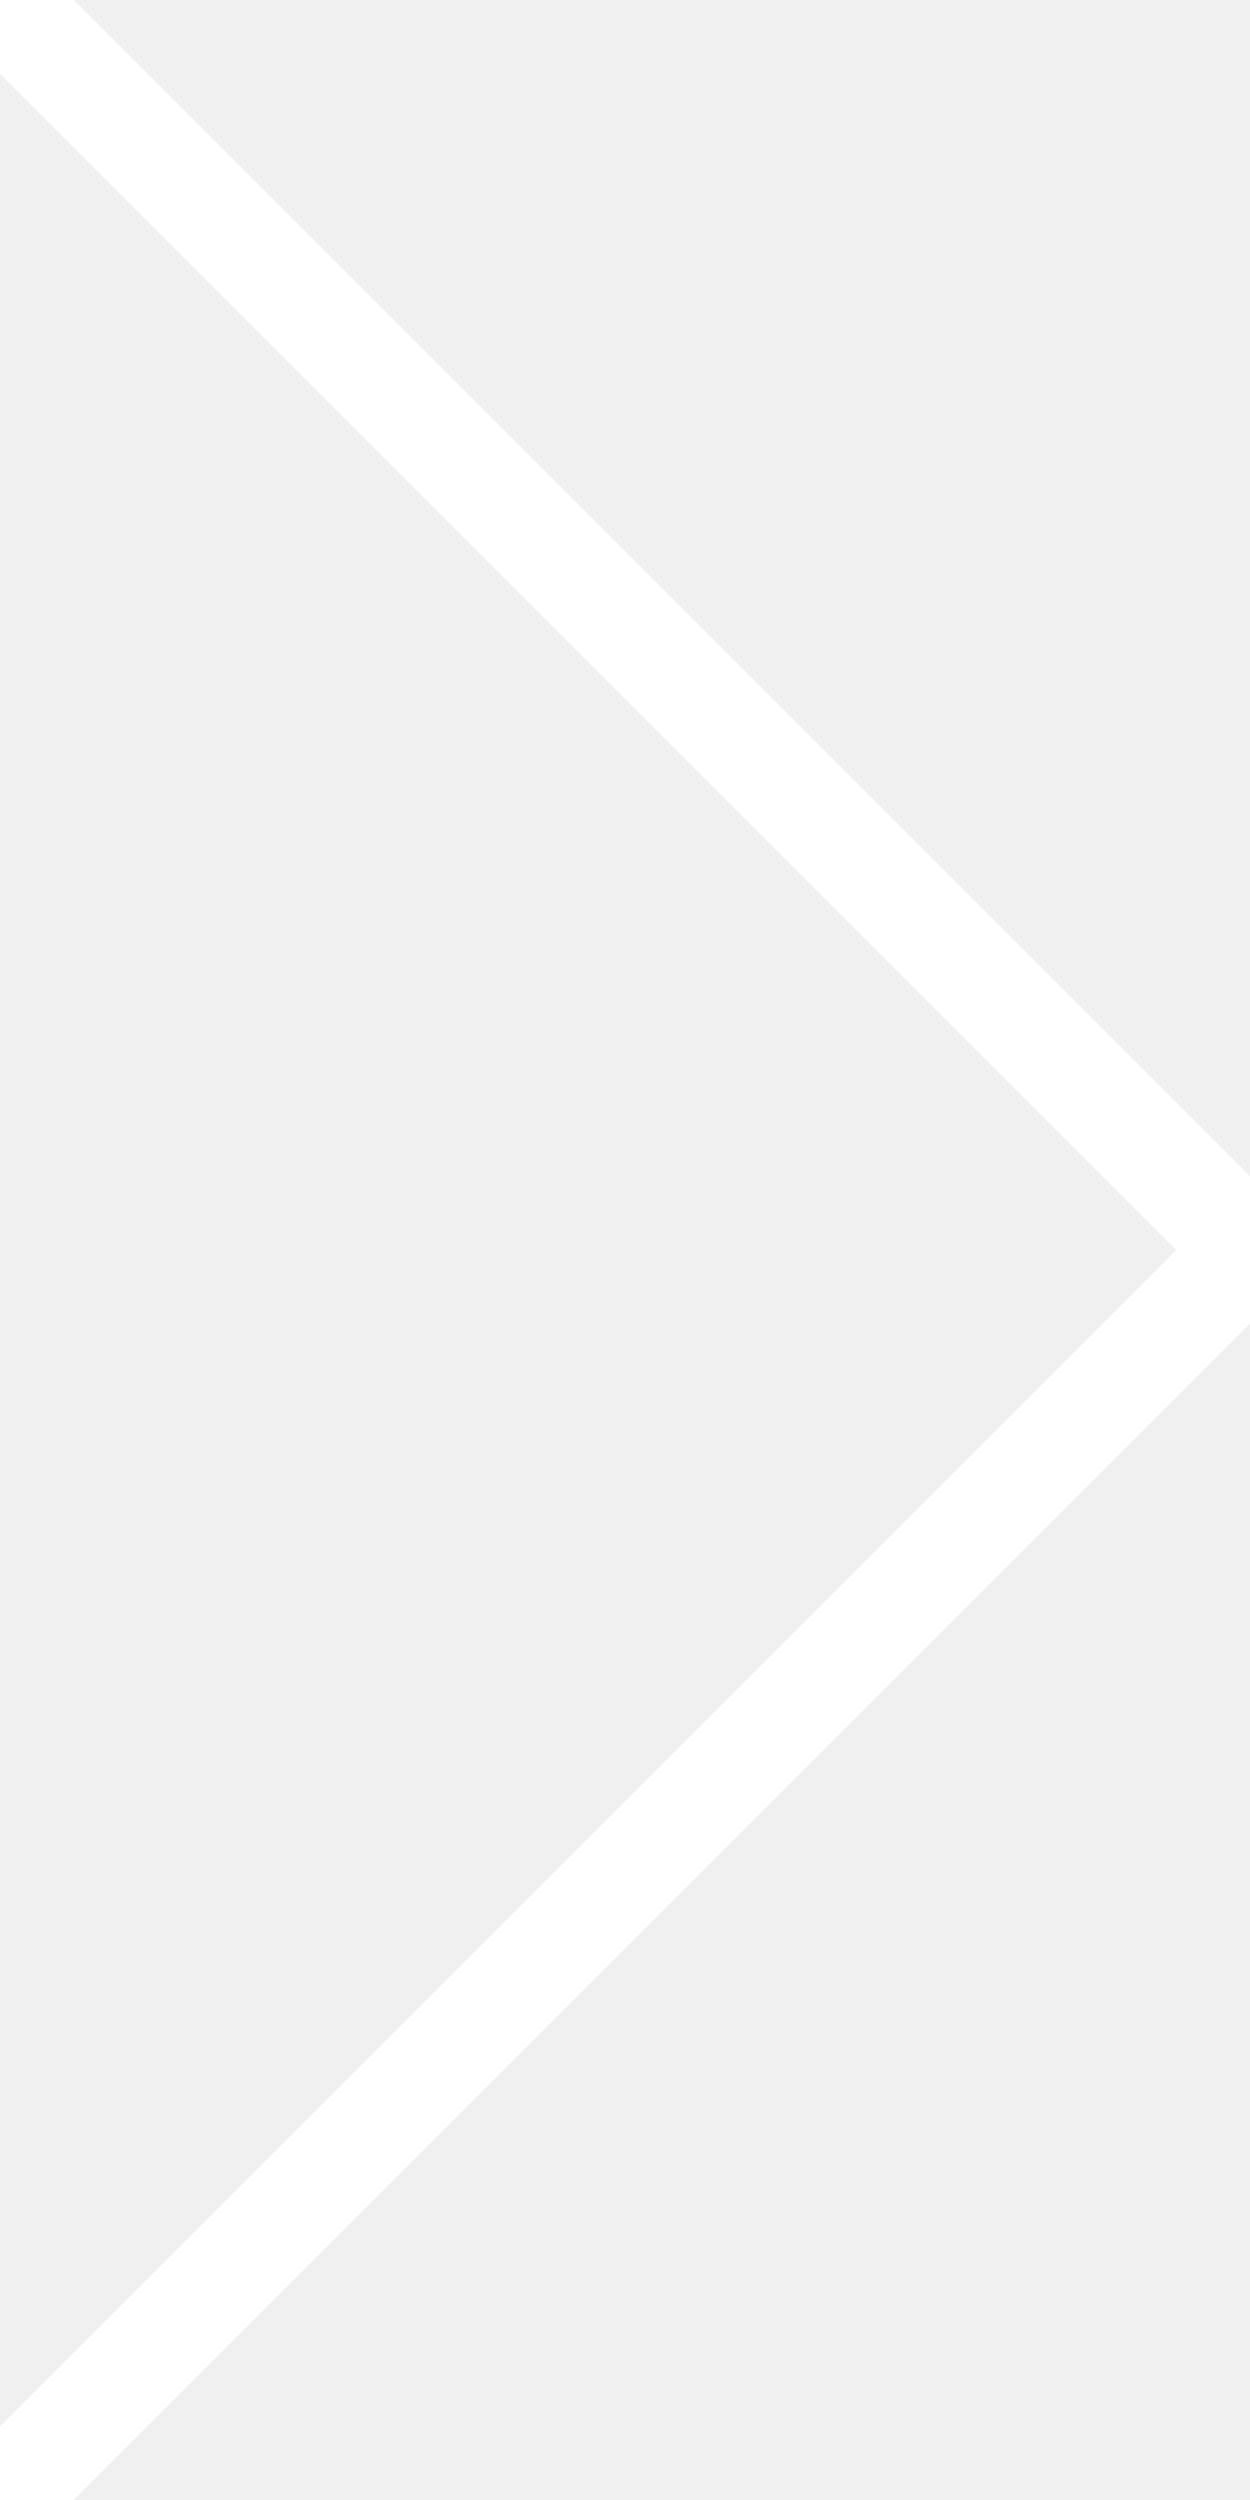
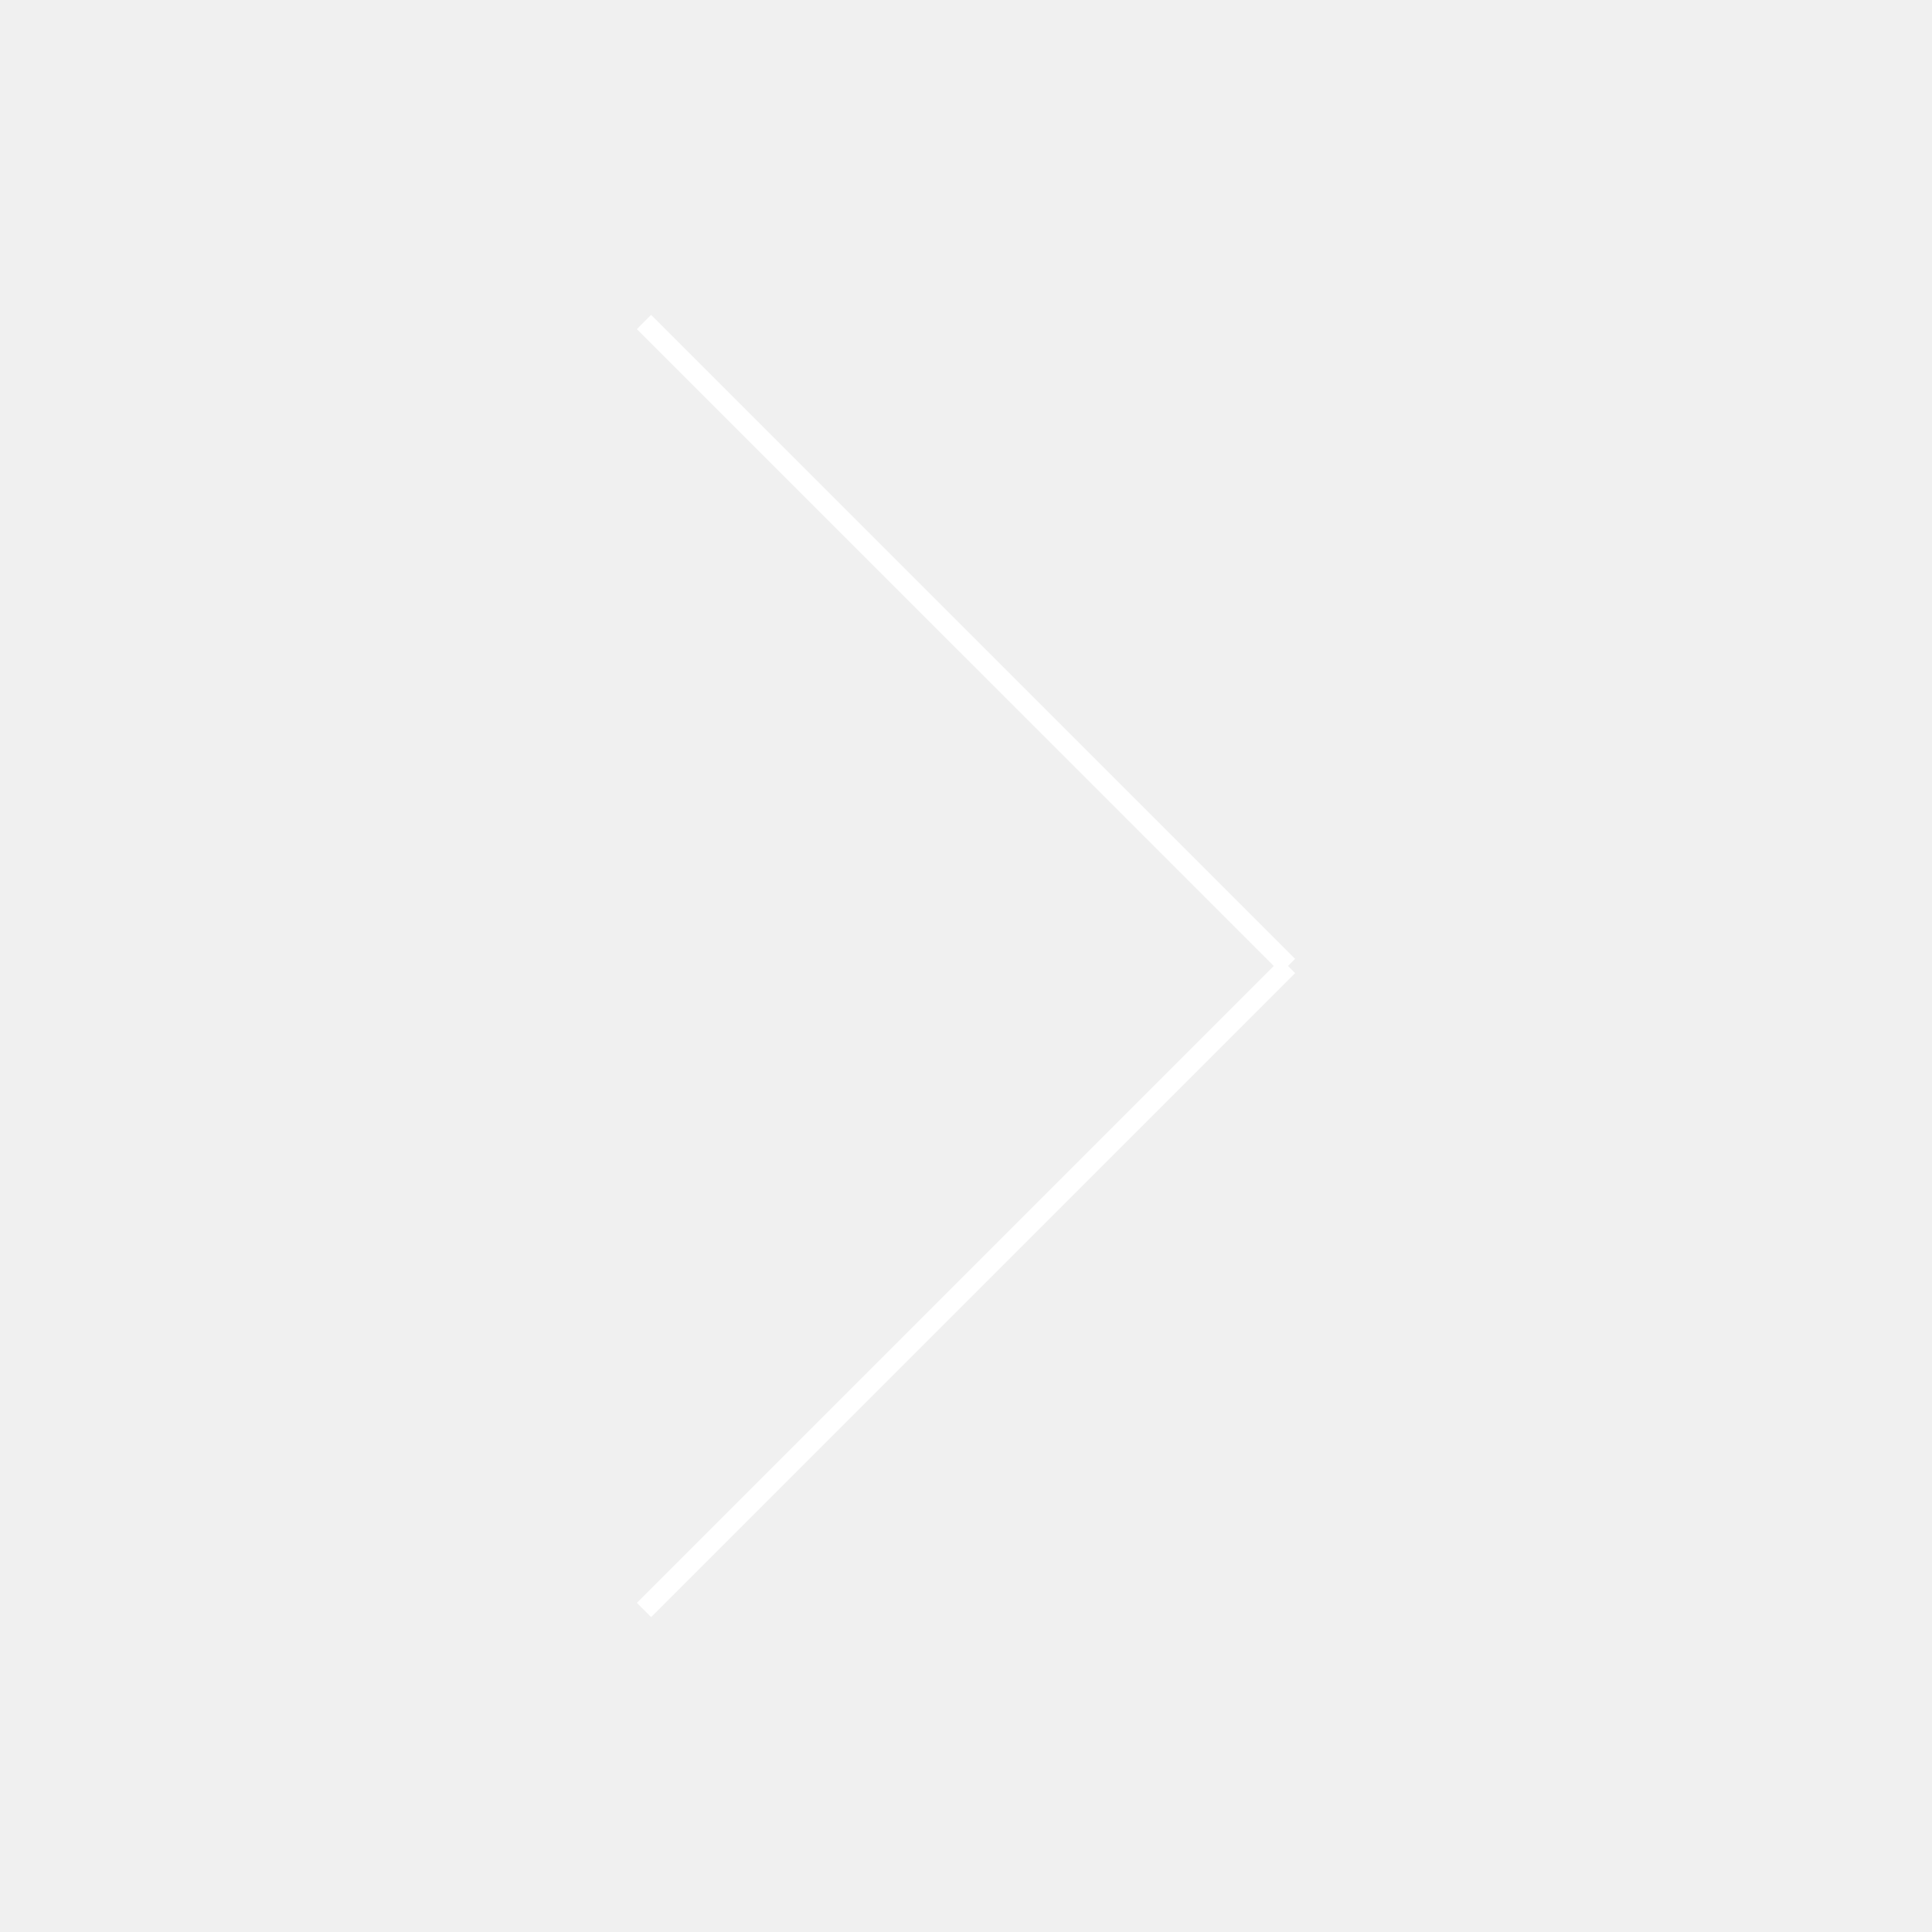
- <svg xmlns="http://www.w3.org/2000/svg" width="18px" height="36px" viewBox="0 0 18 36" zoomAndPan="disable">
-   <line x1="0" y1="0" x2="18" y2="18" style="stroke:#ffffff;stroke-width:1.5" />
-   <line x1="0" y1="36" x2="18" y2="18" style="stroke:#ffffff;stroke-width:1.5" />
+ <svg xmlns="http://www.w3.org/2000/svg" width="96px" height="96px" viewBox="0 0 96 96" zoomAndPan="disable">
+   <style>
+ 		line {
+ 			stroke: #fff;
+ 			stroke-width: 1px;
+ 		}
+ 	</style>
+   <line x1="32" y1="16" x2="64" y2="48" />
+   <line x1="32" y1="80" x2="64" y2="48" />
</svg>
